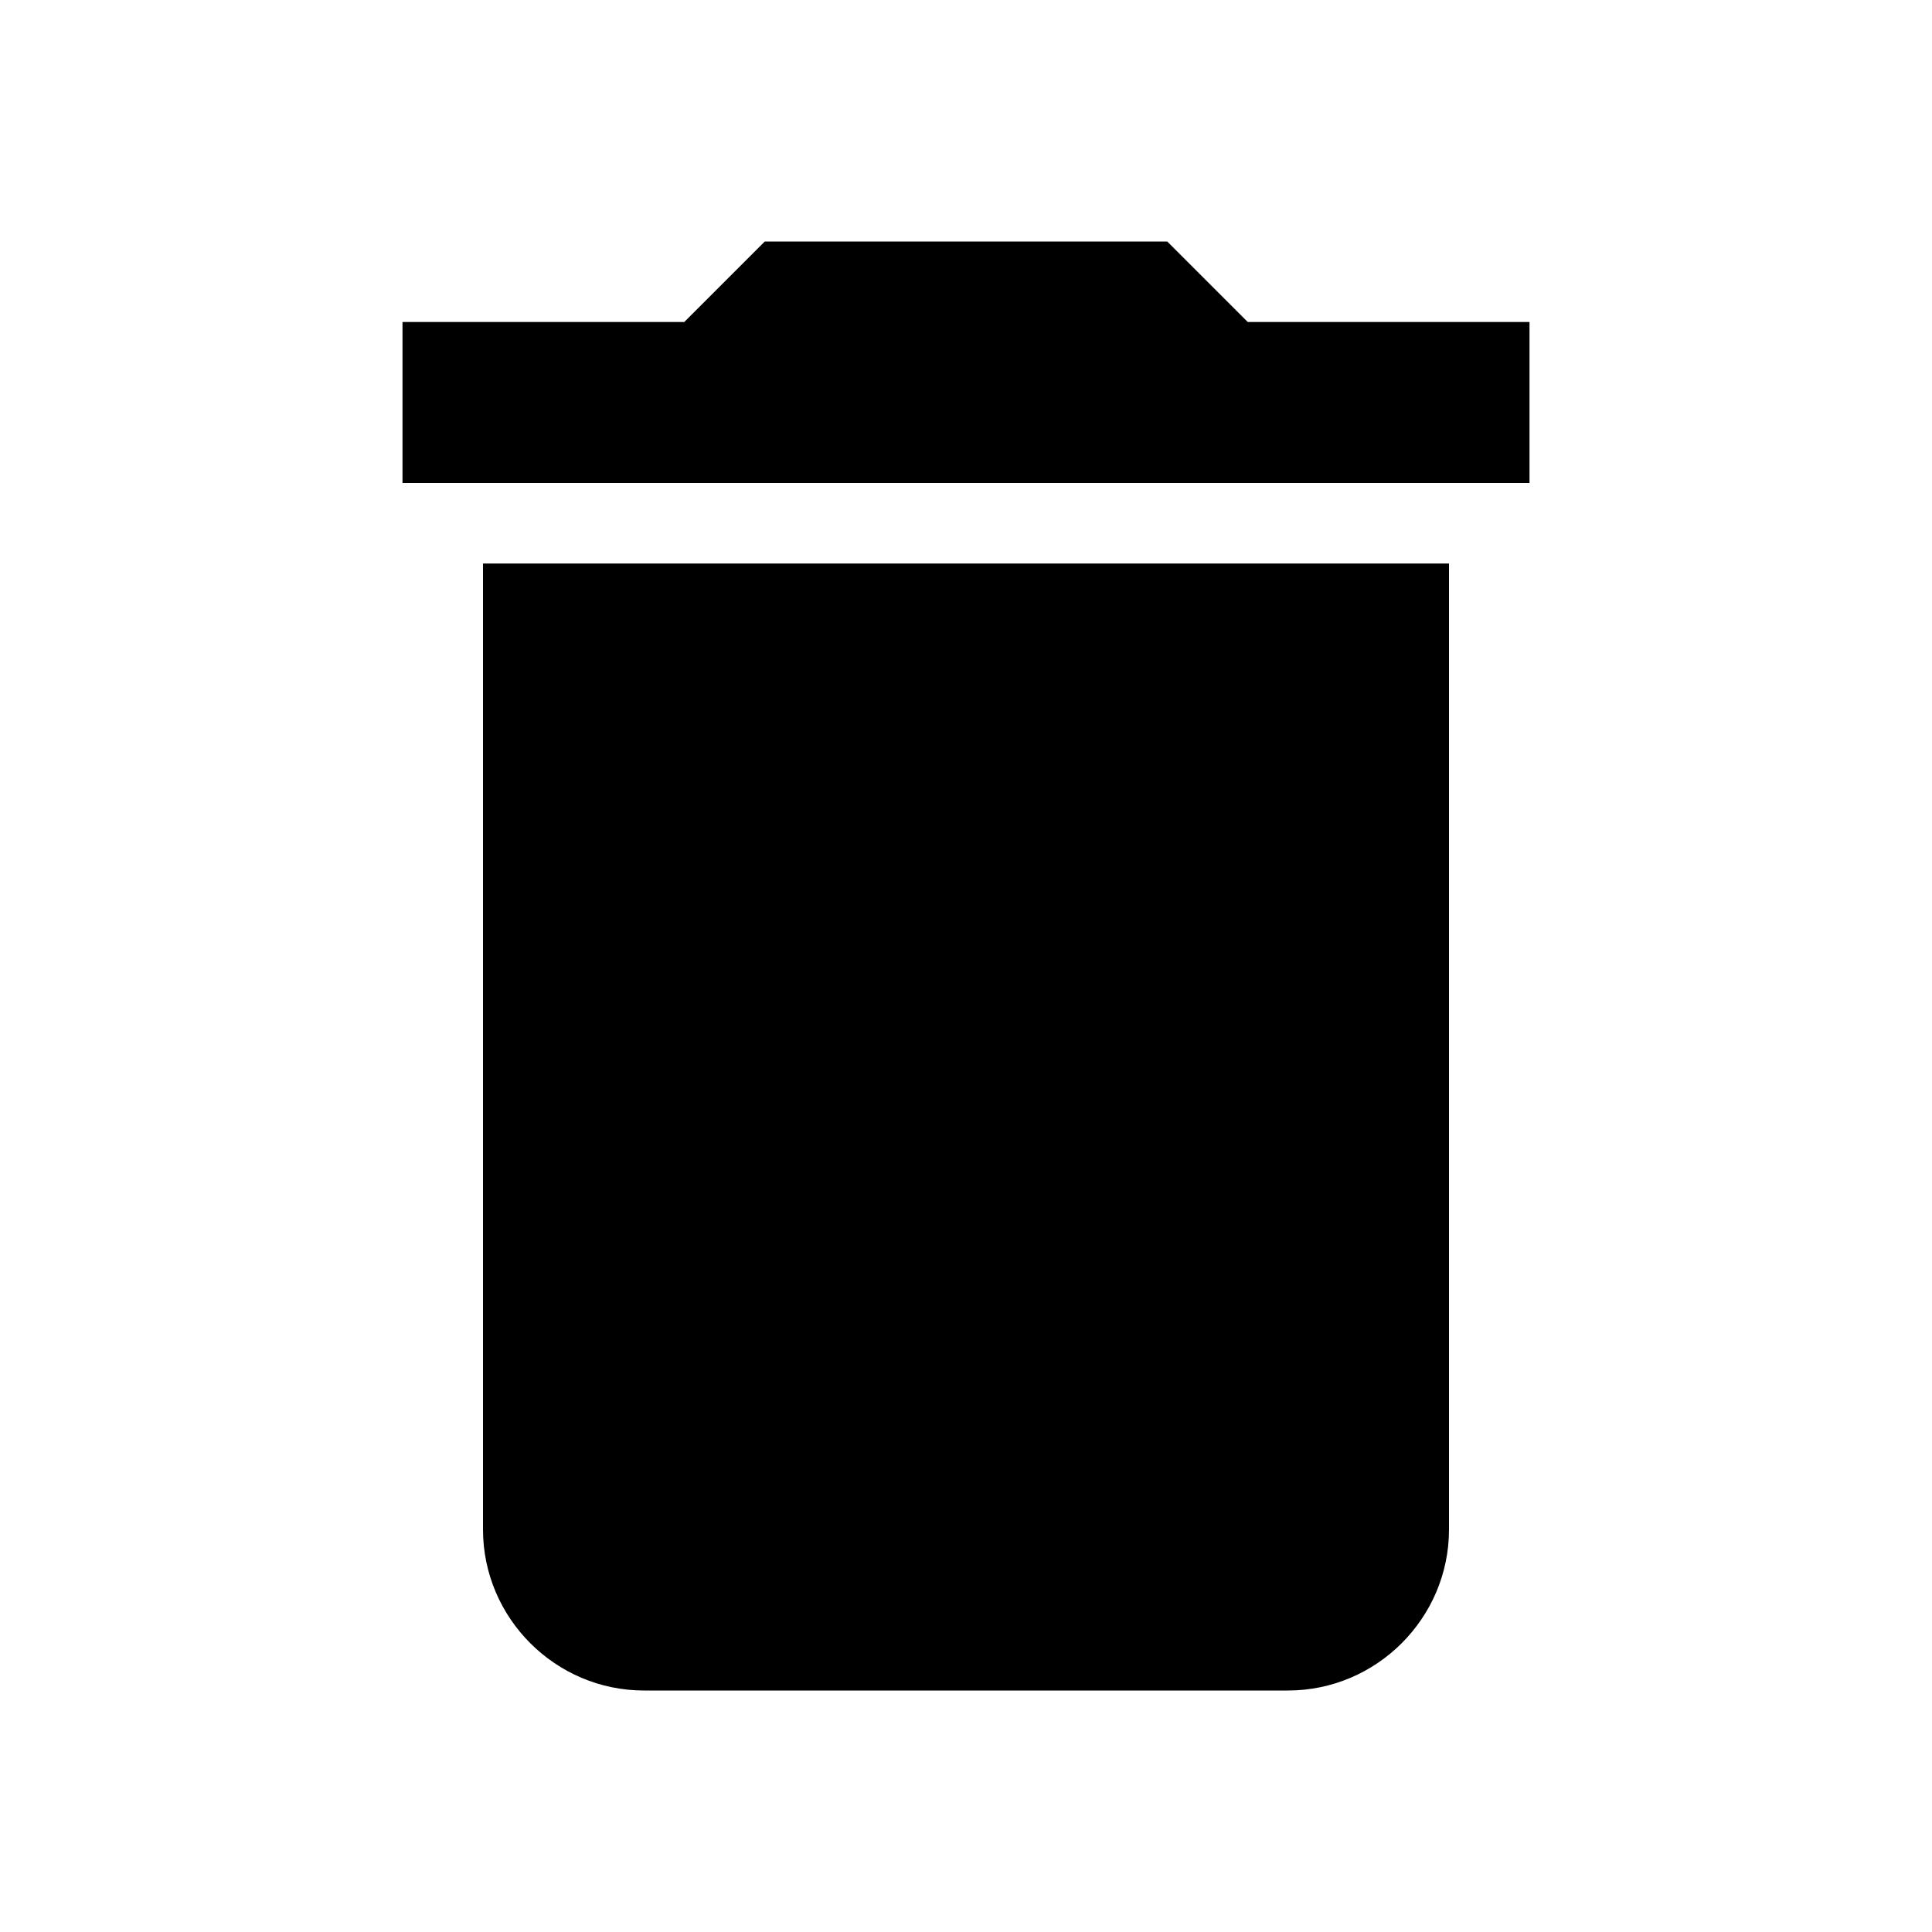
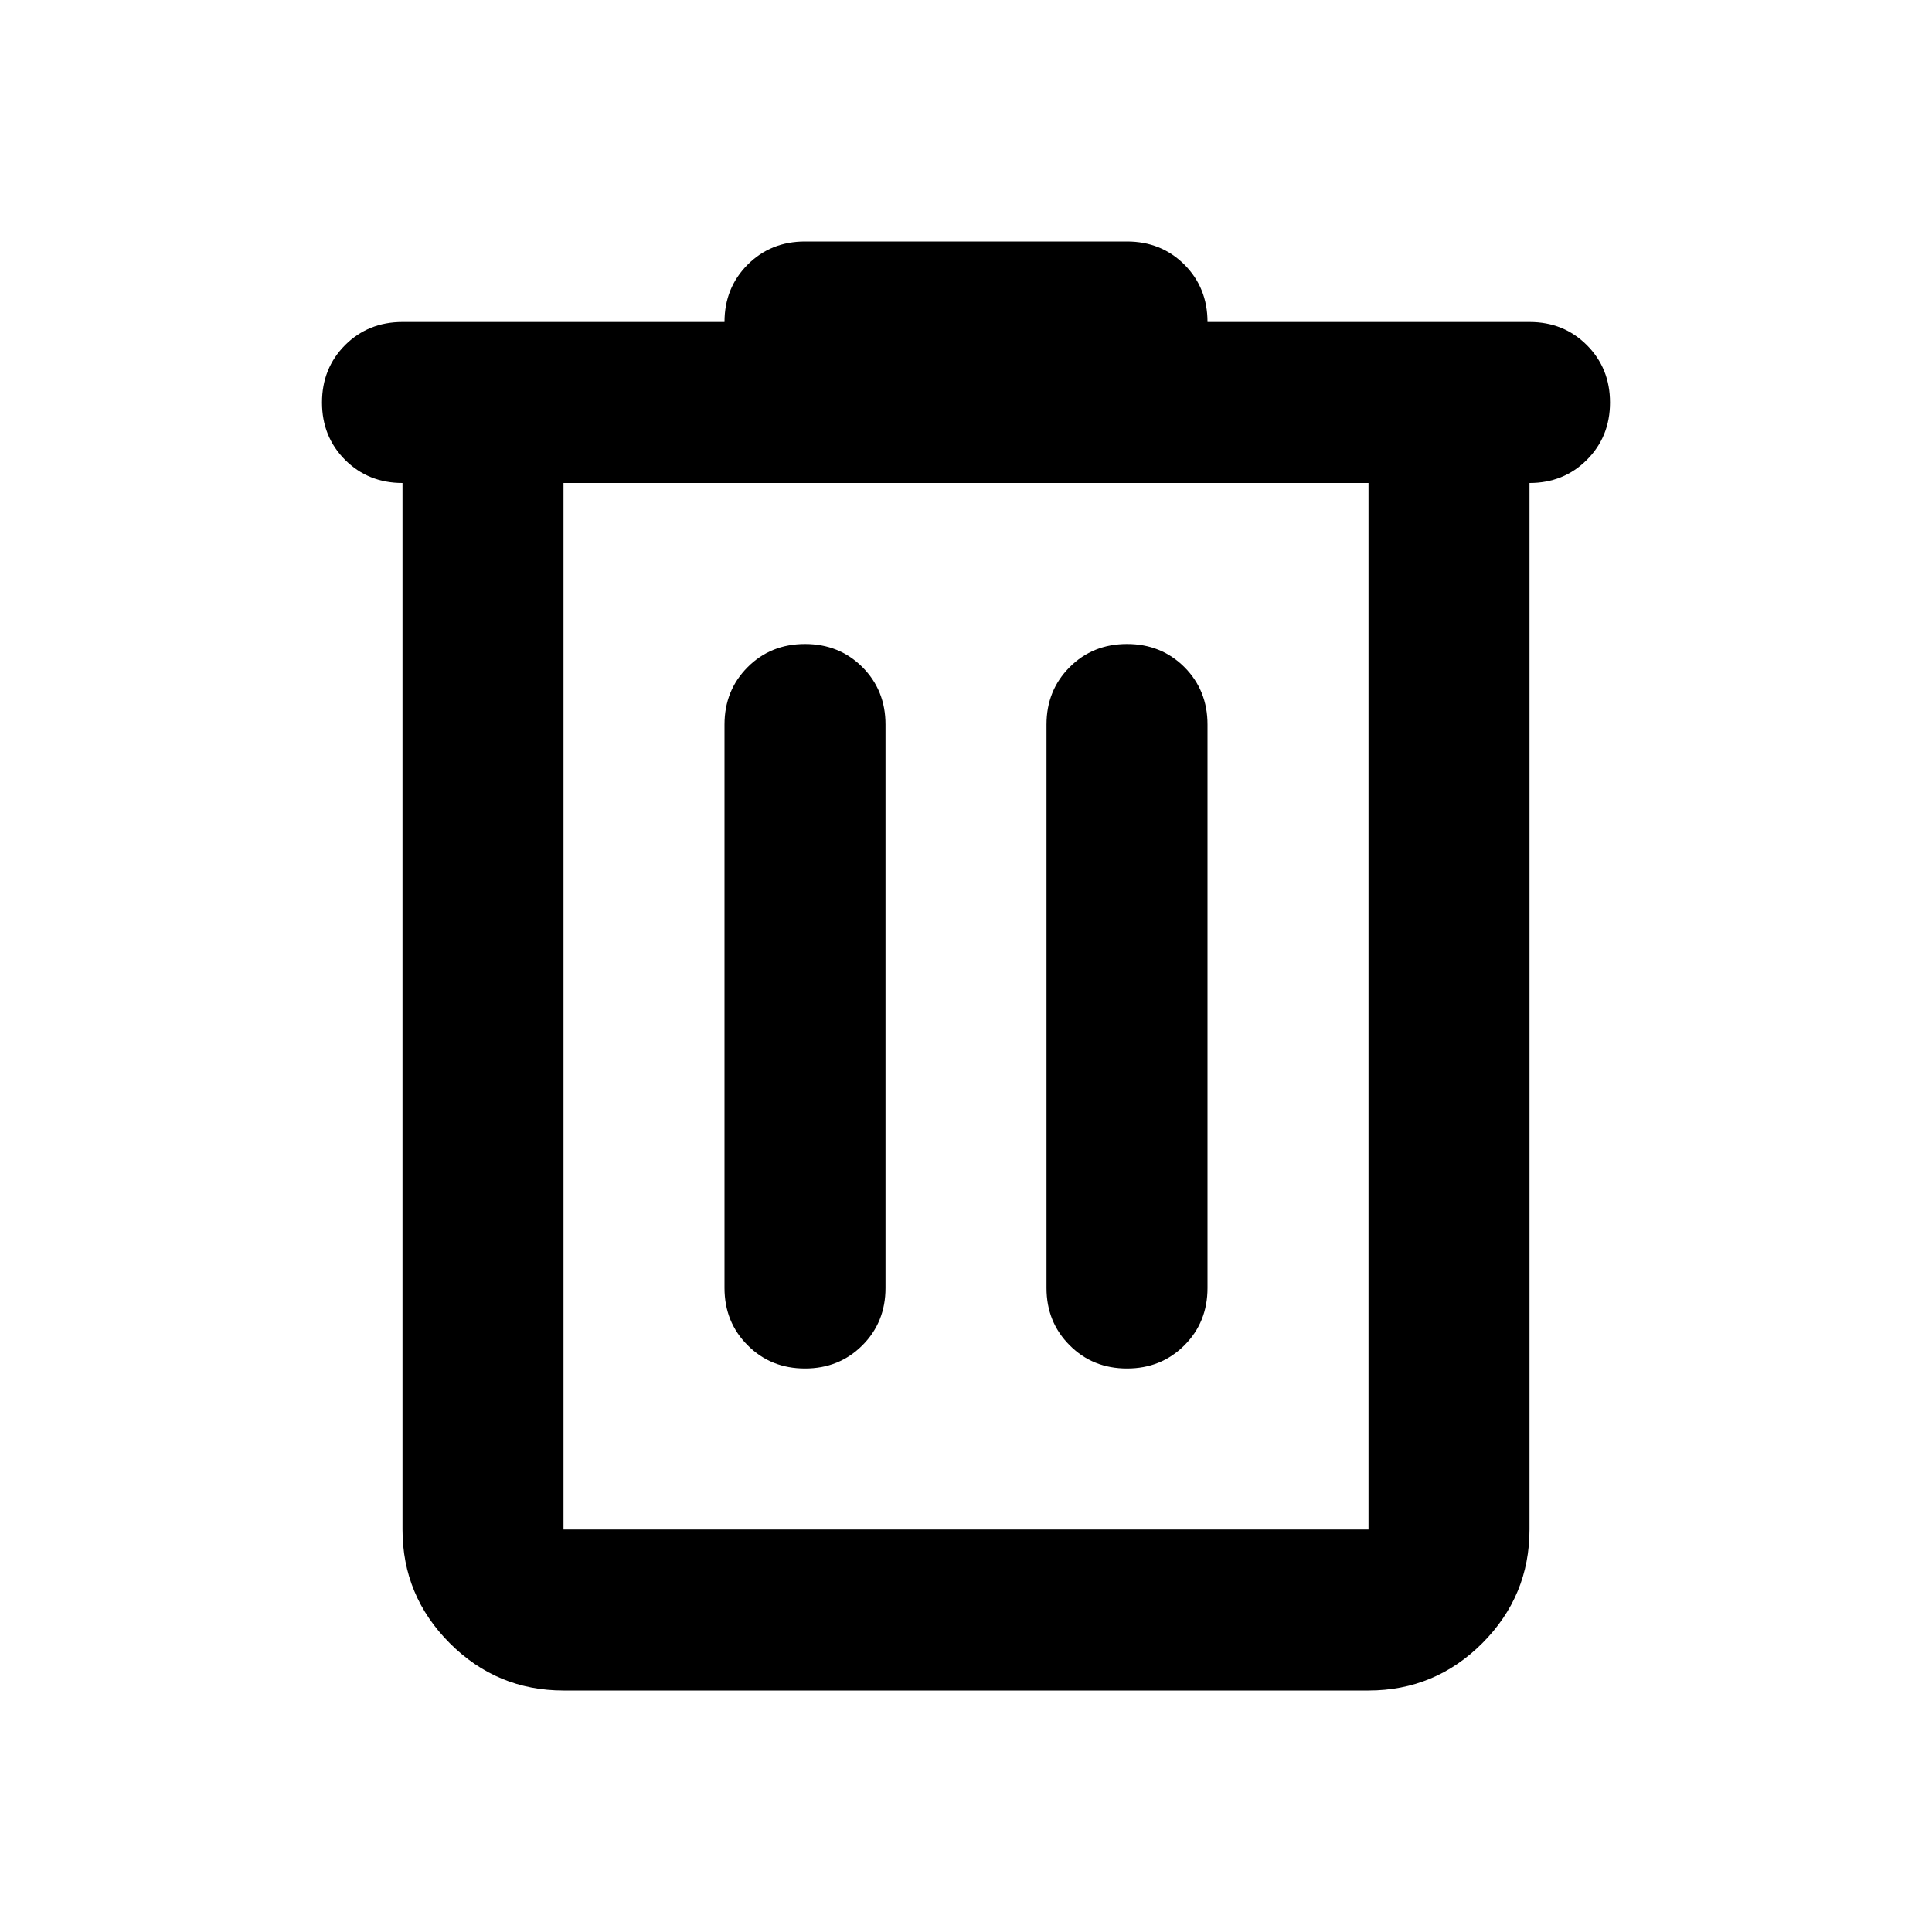
- <svg xmlns="http://www.w3.org/2000/svg" height="24px" viewBox="0 0 24 24" width="24px" fill="#000000">
-   <path d="M0 0h24v24H0z" fill="none" />
-   <path d="M6 19c0 1.1.9 2 2 2h8c1.1 0 2-.9 2-2V7H6v12zM19 4h-3.5l-1-1h-5l-1 1H5v2h14V4z" />
+ <svg xmlns="http://www.w3.org/2000/svg" height="24" width="24">
+   <path d="M7 21q-.825 0-1.412-.587Q5 19.825 5 19V6q-.425 0-.713-.287Q4 5.425 4 5t.287-.713Q4.575 4 5 4h4q0-.425.288-.713Q9.575 3 10 3h4q.425 0 .713.287Q15 3.575 15 4h4q.425 0 .712.287Q20 4.575 20 5t-.288.713Q19.425 6 19 6v13q0 .825-.587 1.413Q17.825 21 17 21ZM7 6v13h10V6Zm2 10q0 .425.288.712Q9.575 17 10 17t.713-.288Q11 16.425 11 16V9q0-.425-.287-.713Q10.425 8 10 8t-.712.287Q9 8.575 9 9Zm4 0q0 .425.288.712.287.288.712.288t.713-.288Q15 16.425 15 16V9q0-.425-.287-.713Q14.425 8 14 8t-.712.287Q13 8.575 13 9ZM7 6v13V6Z" />
</svg>
